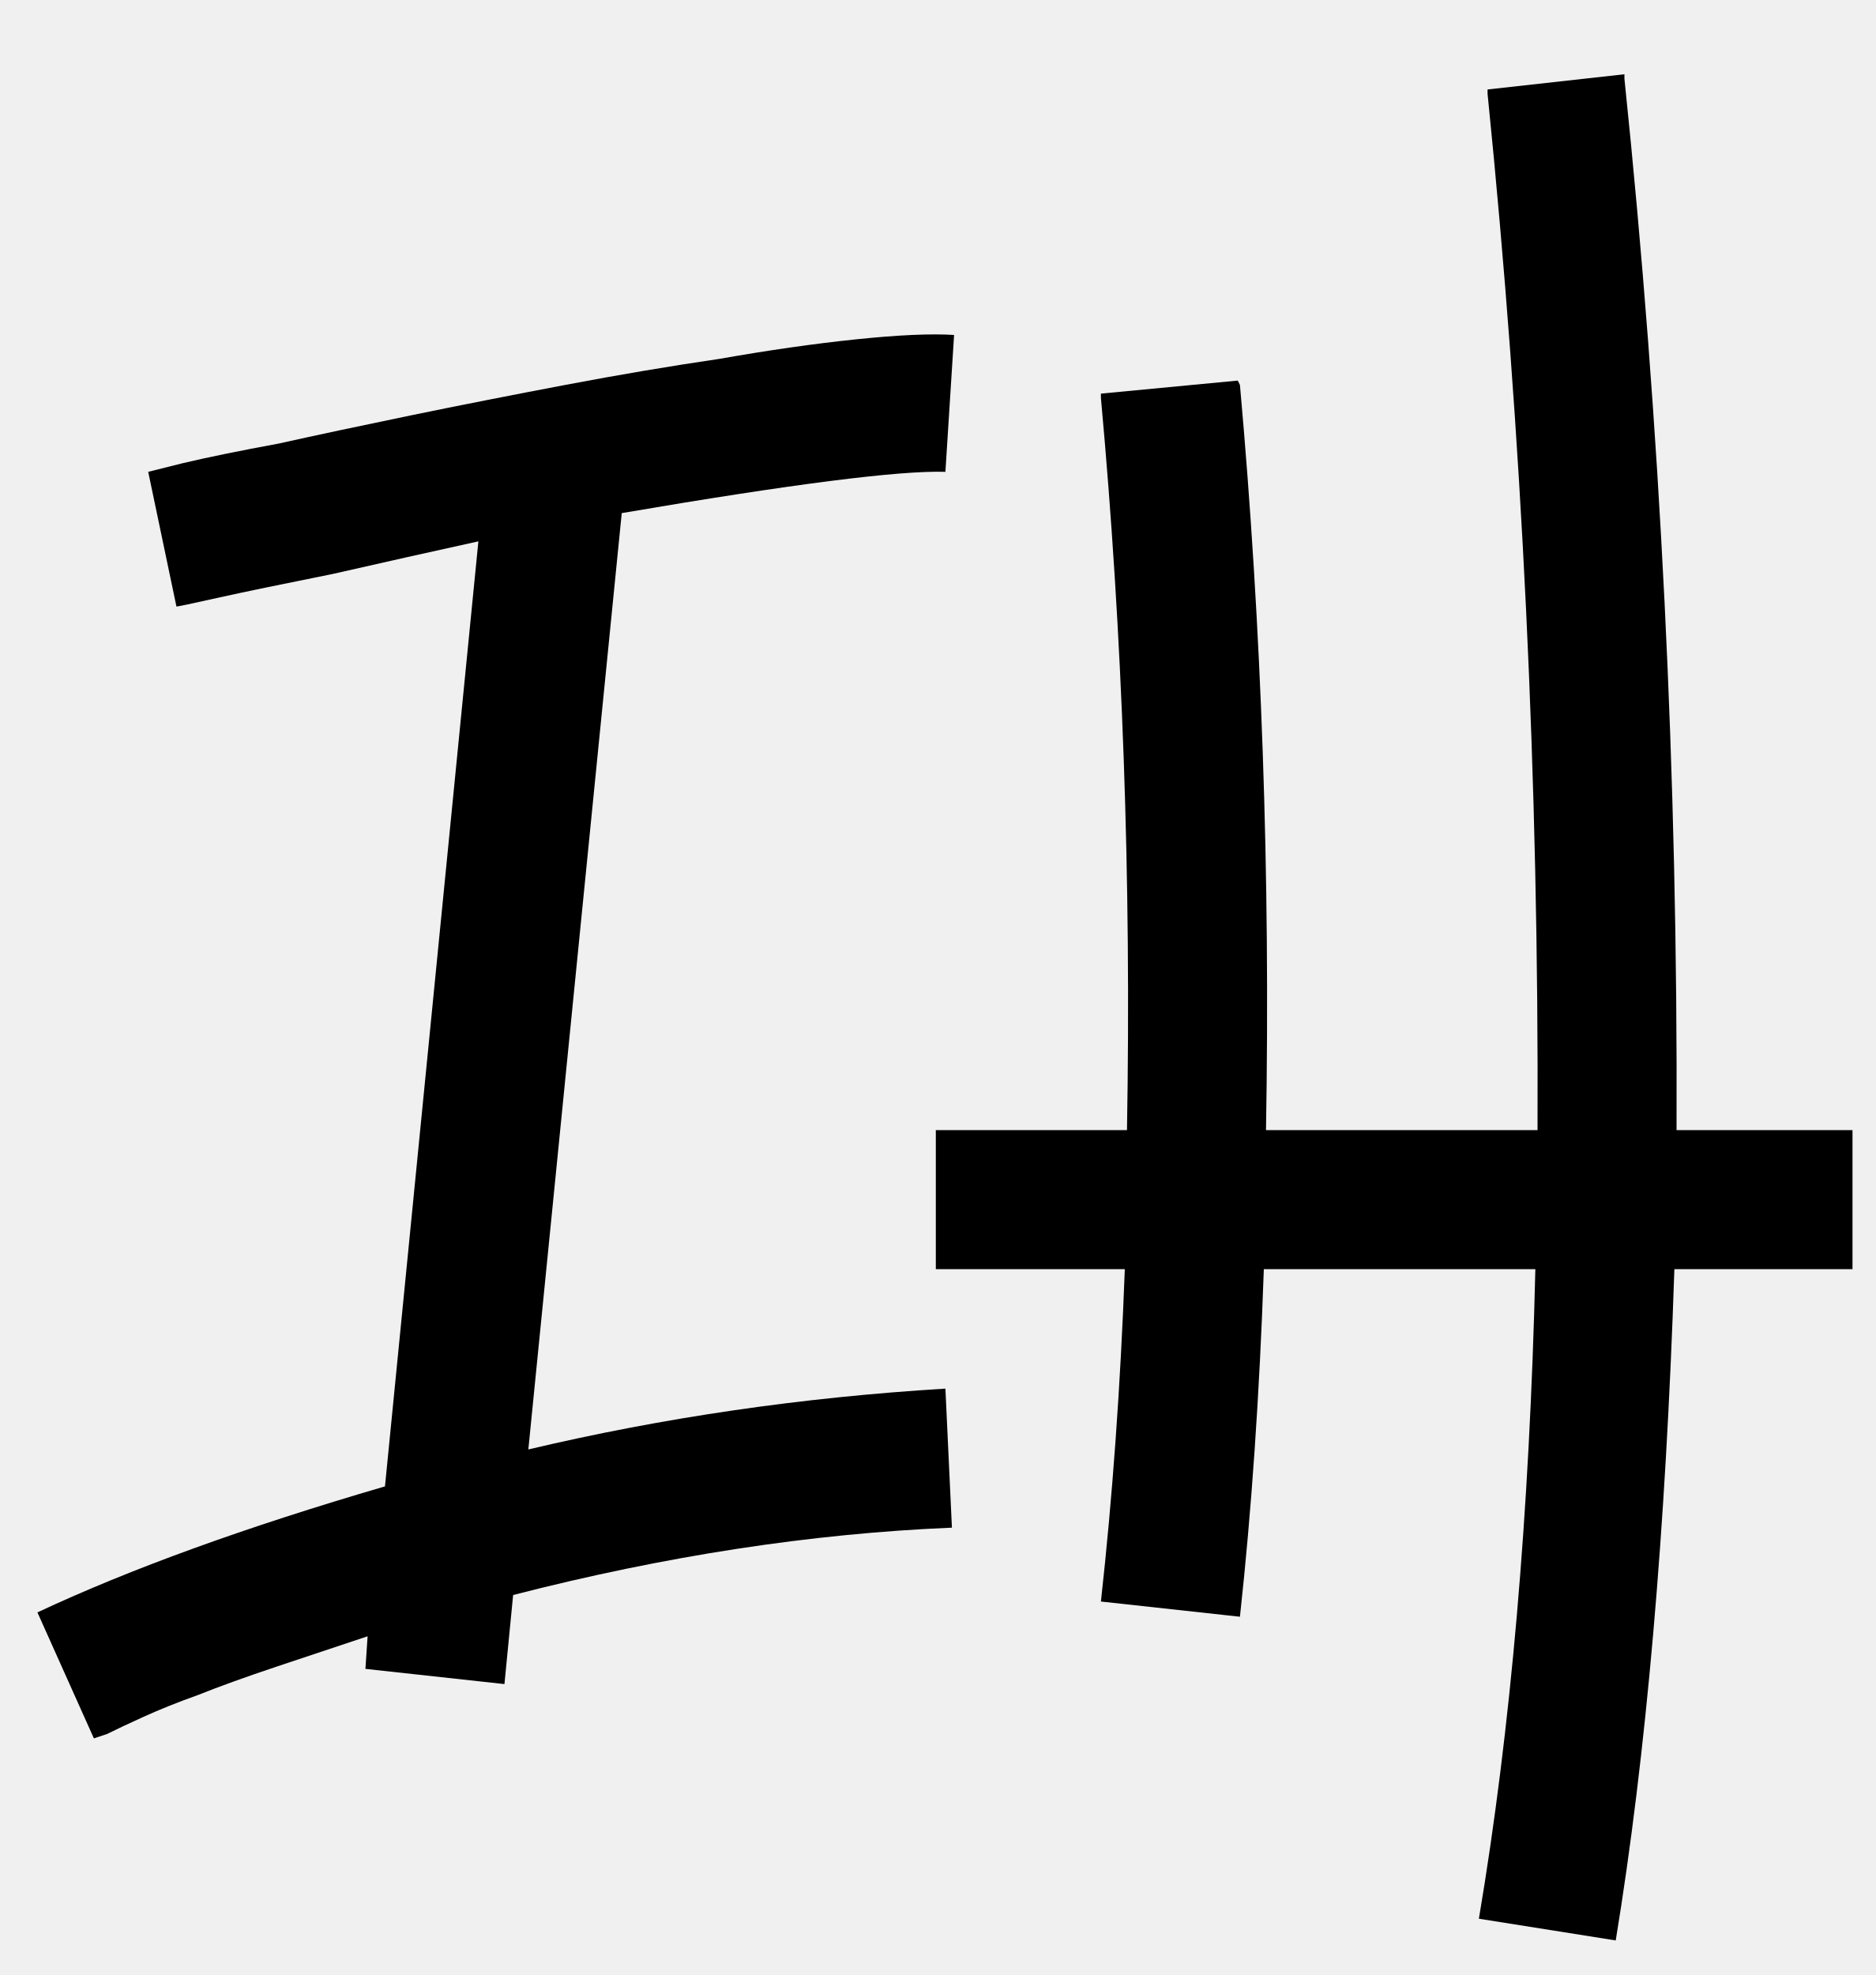
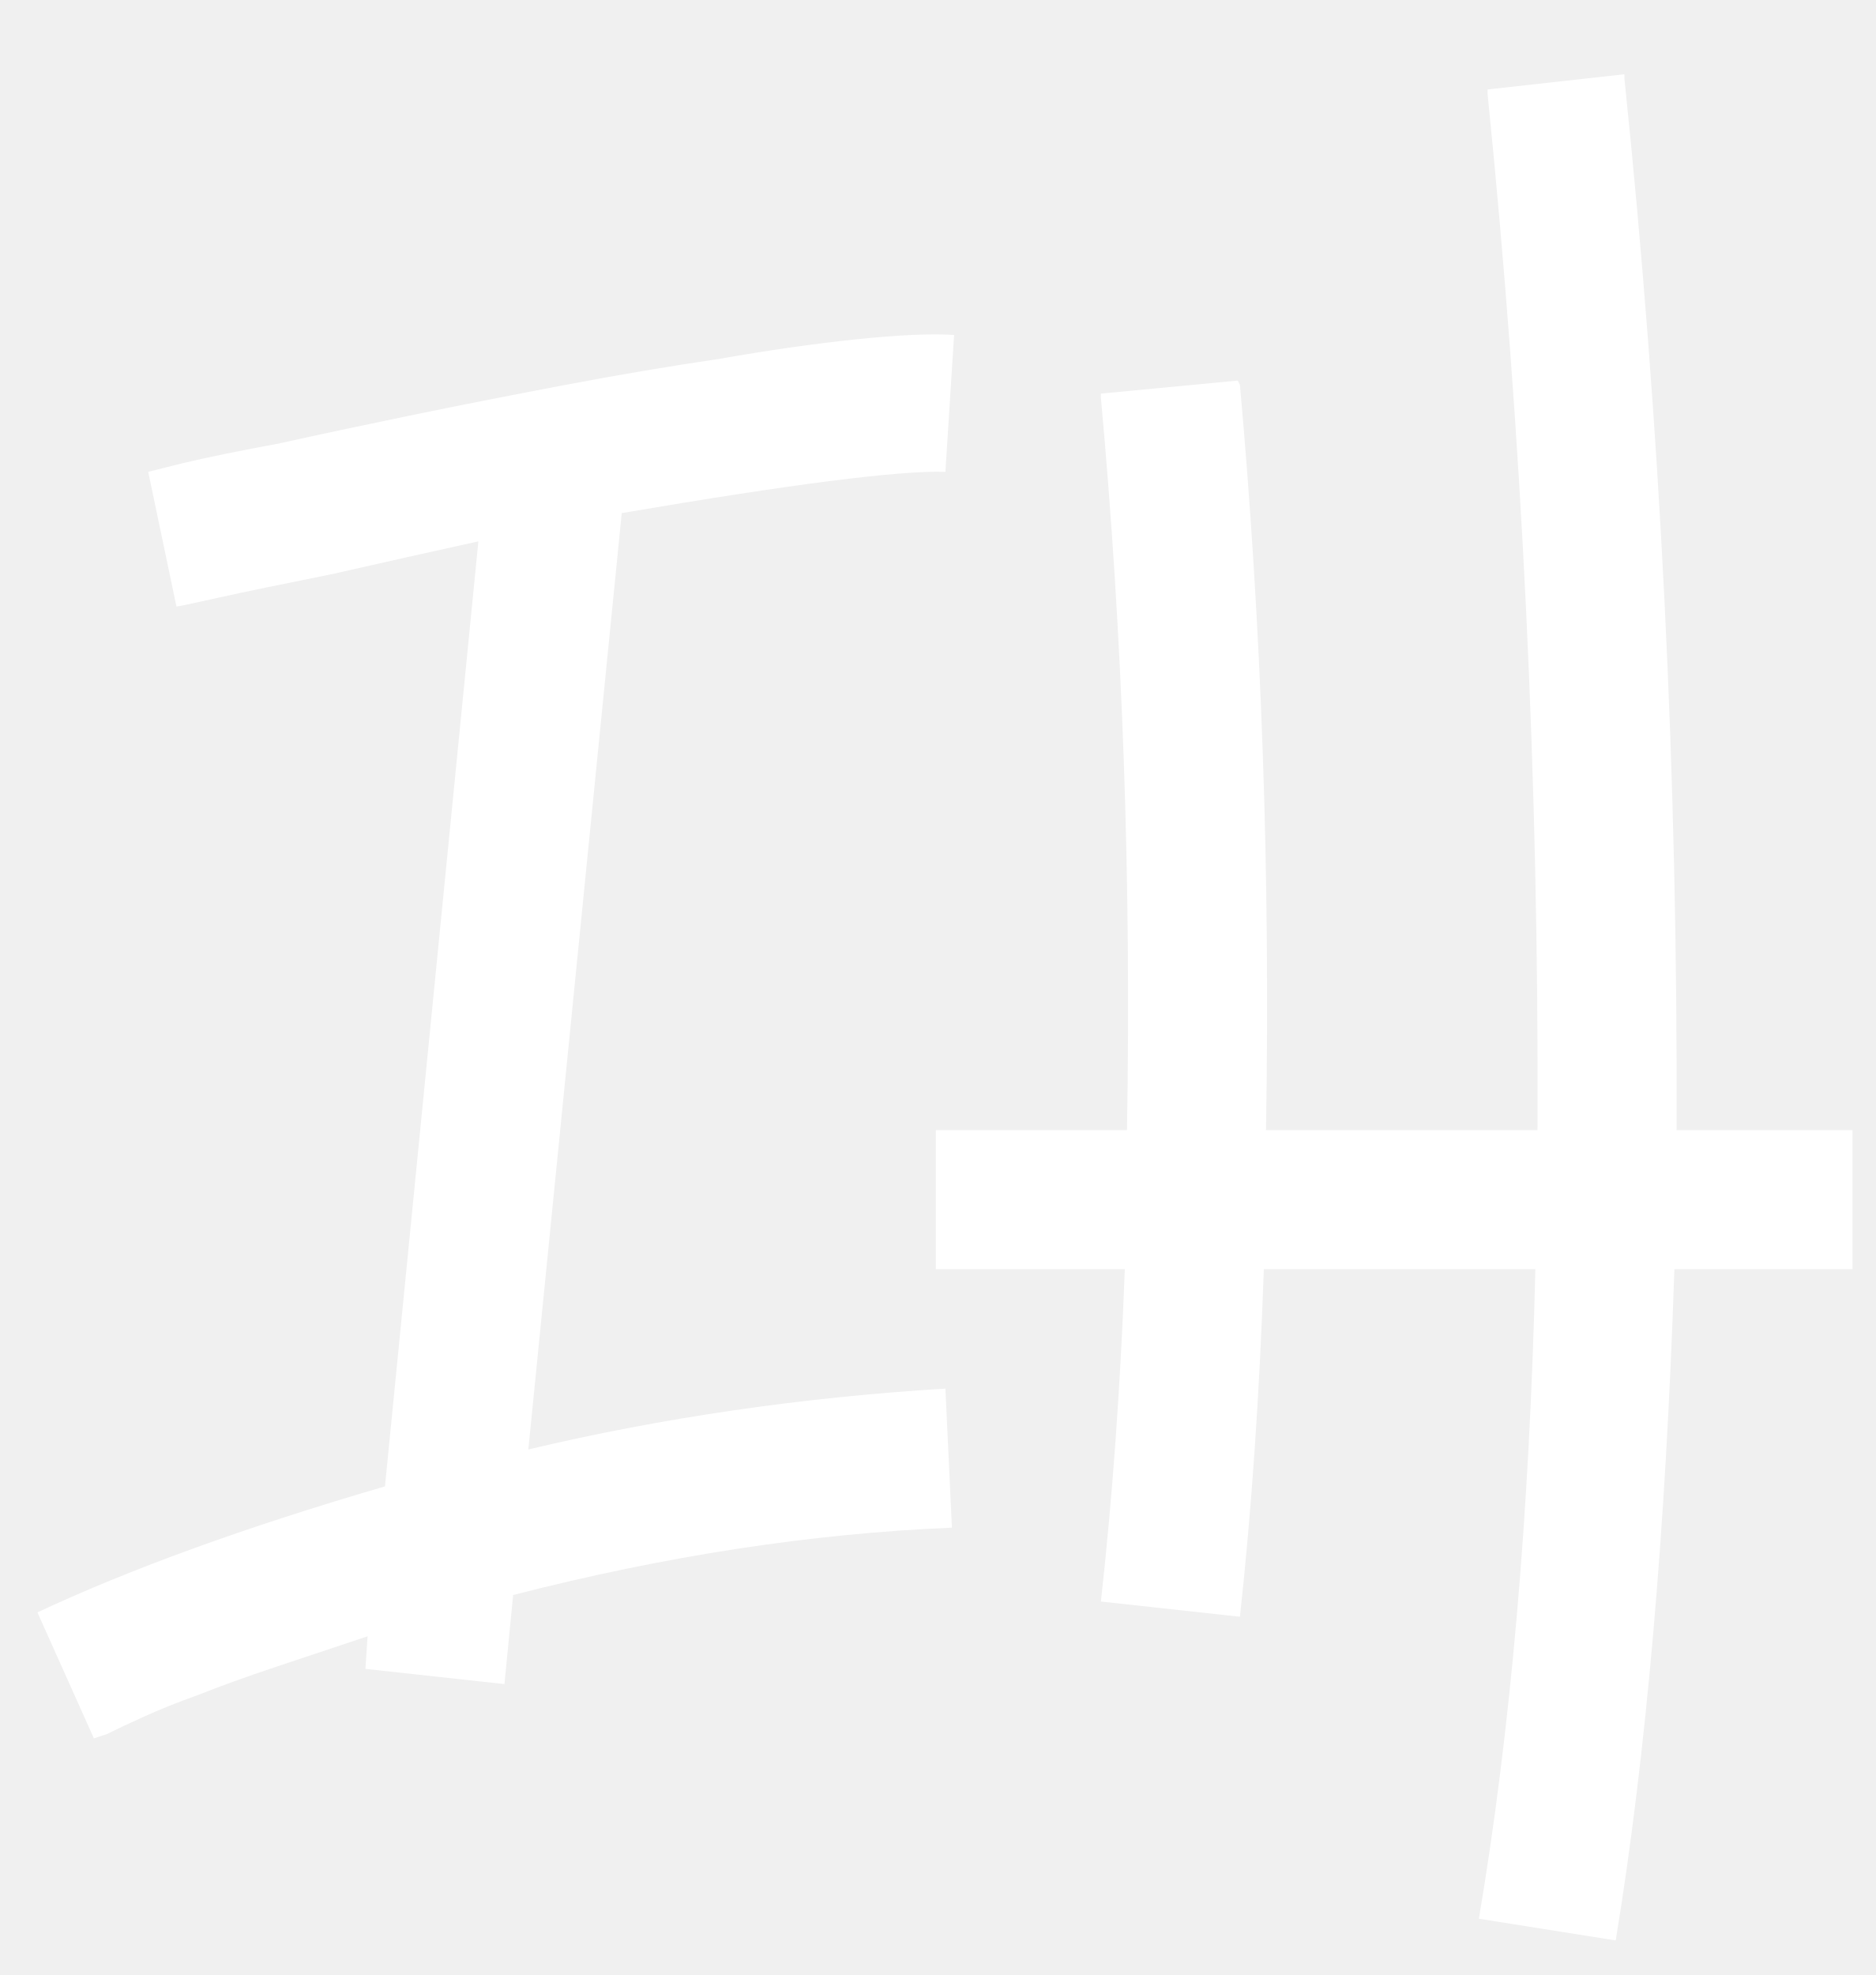
<svg xmlns="http://www.w3.org/2000/svg" width="19" height="20" viewBox="0 0 19 20" fill="none">
-   <path d="M1.787 6.142L1.501 4.778C1.501 4.778 1.618 4.749 1.853 4.69C2.102 4.631 2.425 4.565 2.821 4.492C3.217 4.404 3.664 4.309 4.163 4.206C4.662 4.103 5.182 4.001 5.725 3.898C6.268 3.795 6.788 3.707 7.287 3.634C7.786 3.546 8.248 3.48 8.673 3.436C9.098 3.392 9.428 3.377 9.663 3.392L9.575 4.778C9.106 4.763 8.013 4.903 6.297 5.196L5.351 14.678C6.715 14.355 8.123 14.15 9.575 14.062L9.641 15.47C8.218 15.529 6.737 15.756 5.197 16.152L5.109 17.054L3.701 16.9L3.723 16.57C3.415 16.673 3.107 16.775 2.799 16.878C2.491 16.981 2.227 17.076 2.007 17.164C1.802 17.237 1.618 17.311 1.457 17.384C1.296 17.457 1.171 17.516 1.083 17.56C0.995 17.589 0.951 17.604 0.951 17.604L0.379 16.328C1.318 15.888 2.491 15.463 3.899 15.052L4.845 5.482C4.376 5.585 3.884 5.695 3.371 5.812C2.858 5.915 2.469 5.995 2.205 6.054C1.941 6.113 1.802 6.142 1.787 6.142Z" fill="#000" />
-   <path d="M11.15 3.986L12.536 3.854C12.536 3.854 12.543 3.869 12.558 3.898C12.778 6.347 12.866 8.863 12.822 11.444H15.572C15.586 7.924 15.418 4.426 15.066 0.95C15.066 0.921 15.066 0.906 15.066 0.906L16.452 0.752C16.452 0.752 16.452 0.767 16.452 0.796C16.818 4.316 16.994 7.865 16.98 11.444H18.762V12.852H16.958C16.87 15.507 16.672 17.773 16.364 19.65L14.978 19.43C15.3 17.523 15.491 15.331 15.55 12.852H12.8C12.756 14.128 12.675 15.301 12.558 16.372L11.15 16.218C11.267 15.162 11.348 14.04 11.392 12.852H9.478V11.444H11.414C11.458 8.907 11.37 6.435 11.15 4.03C11.15 4.001 11.15 3.986 11.15 3.986Z" fill="#000" />
+   <path d="M1.787 6.142L1.501 4.778C1.501 4.778 1.618 4.749 1.853 4.69C2.102 4.631 2.425 4.565 2.821 4.492C3.217 4.404 3.664 4.309 4.163 4.206C4.662 4.103 5.182 4.001 5.725 3.898C6.268 3.795 6.788 3.707 7.287 3.634C7.786 3.546 8.248 3.48 8.673 3.436C9.098 3.392 9.428 3.377 9.663 3.392L9.575 4.778C9.106 4.763 8.013 4.903 6.297 5.196L5.351 14.678C6.715 14.355 8.123 14.15 9.575 14.062L9.641 15.47C8.218 15.529 6.737 15.756 5.197 16.152L5.109 17.054L3.701 16.9L3.723 16.57C3.415 16.673 3.107 16.775 2.799 16.878C2.491 16.981 2.227 17.076 2.007 17.164C1.802 17.237 1.618 17.311 1.457 17.384C1.296 17.457 1.171 17.516 1.083 17.56C0.995 17.589 0.951 17.604 0.951 17.604L0.379 16.328C1.318 15.888 2.491 15.463 3.899 15.052L4.845 5.482C4.376 5.585 3.884 5.695 3.371 5.812C2.858 5.915 2.469 5.995 2.205 6.054C1.941 6.113 1.802 6.142 1.787 6.142Z" fill="#fff" />
+   <path d="M11.15 3.986L12.536 3.854C12.536 3.854 12.543 3.869 12.558 3.898C12.778 6.347 12.866 8.863 12.822 11.444H15.572C15.586 7.924 15.418 4.426 15.066 0.95C15.066 0.921 15.066 0.906 15.066 0.906L16.452 0.752C16.452 0.752 16.452 0.767 16.452 0.796C16.818 4.316 16.994 7.865 16.98 11.444H18.762V12.852H16.958C16.87 15.507 16.672 17.773 16.364 19.65L14.978 19.43C15.3 17.523 15.491 15.331 15.55 12.852H12.8C12.756 14.128 12.675 15.301 12.558 16.372L11.15 16.218C11.267 15.162 11.348 14.04 11.392 12.852H9.478V11.444H11.414C11.458 8.907 11.37 6.435 11.15 4.03C11.15 4.001 11.15 3.986 11.15 3.986Z" fill="#fff" />
</svg>
